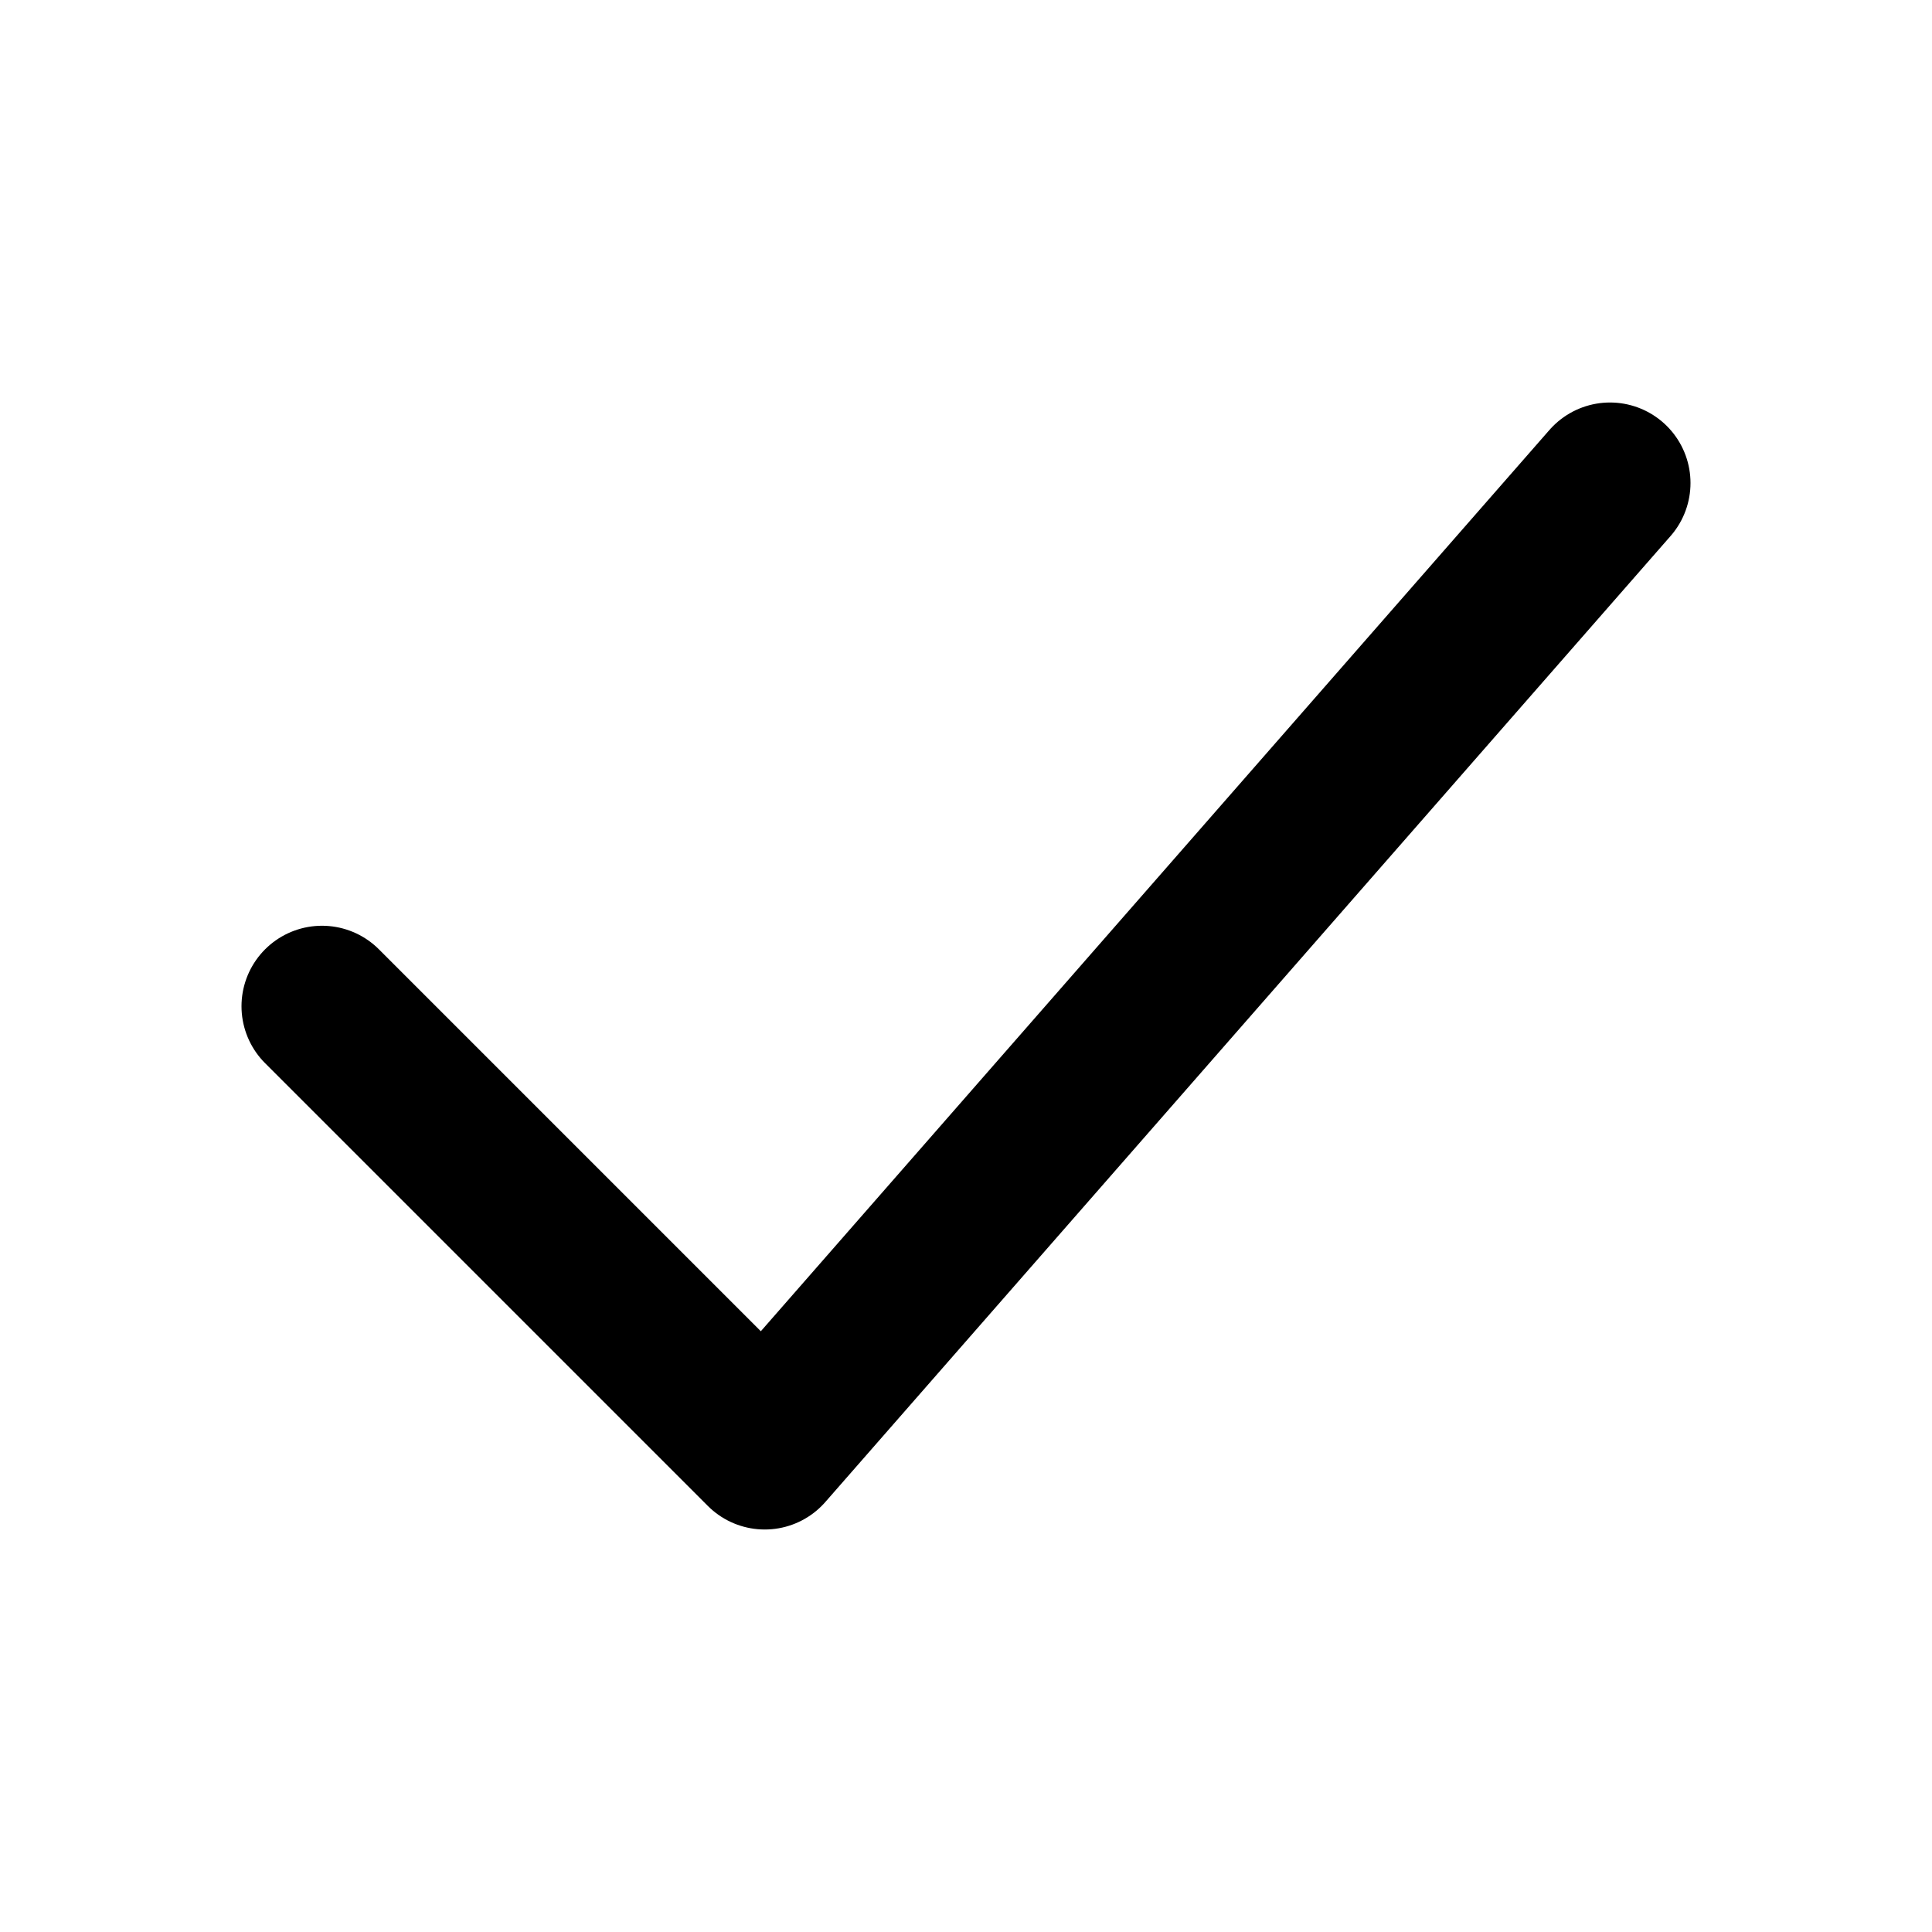
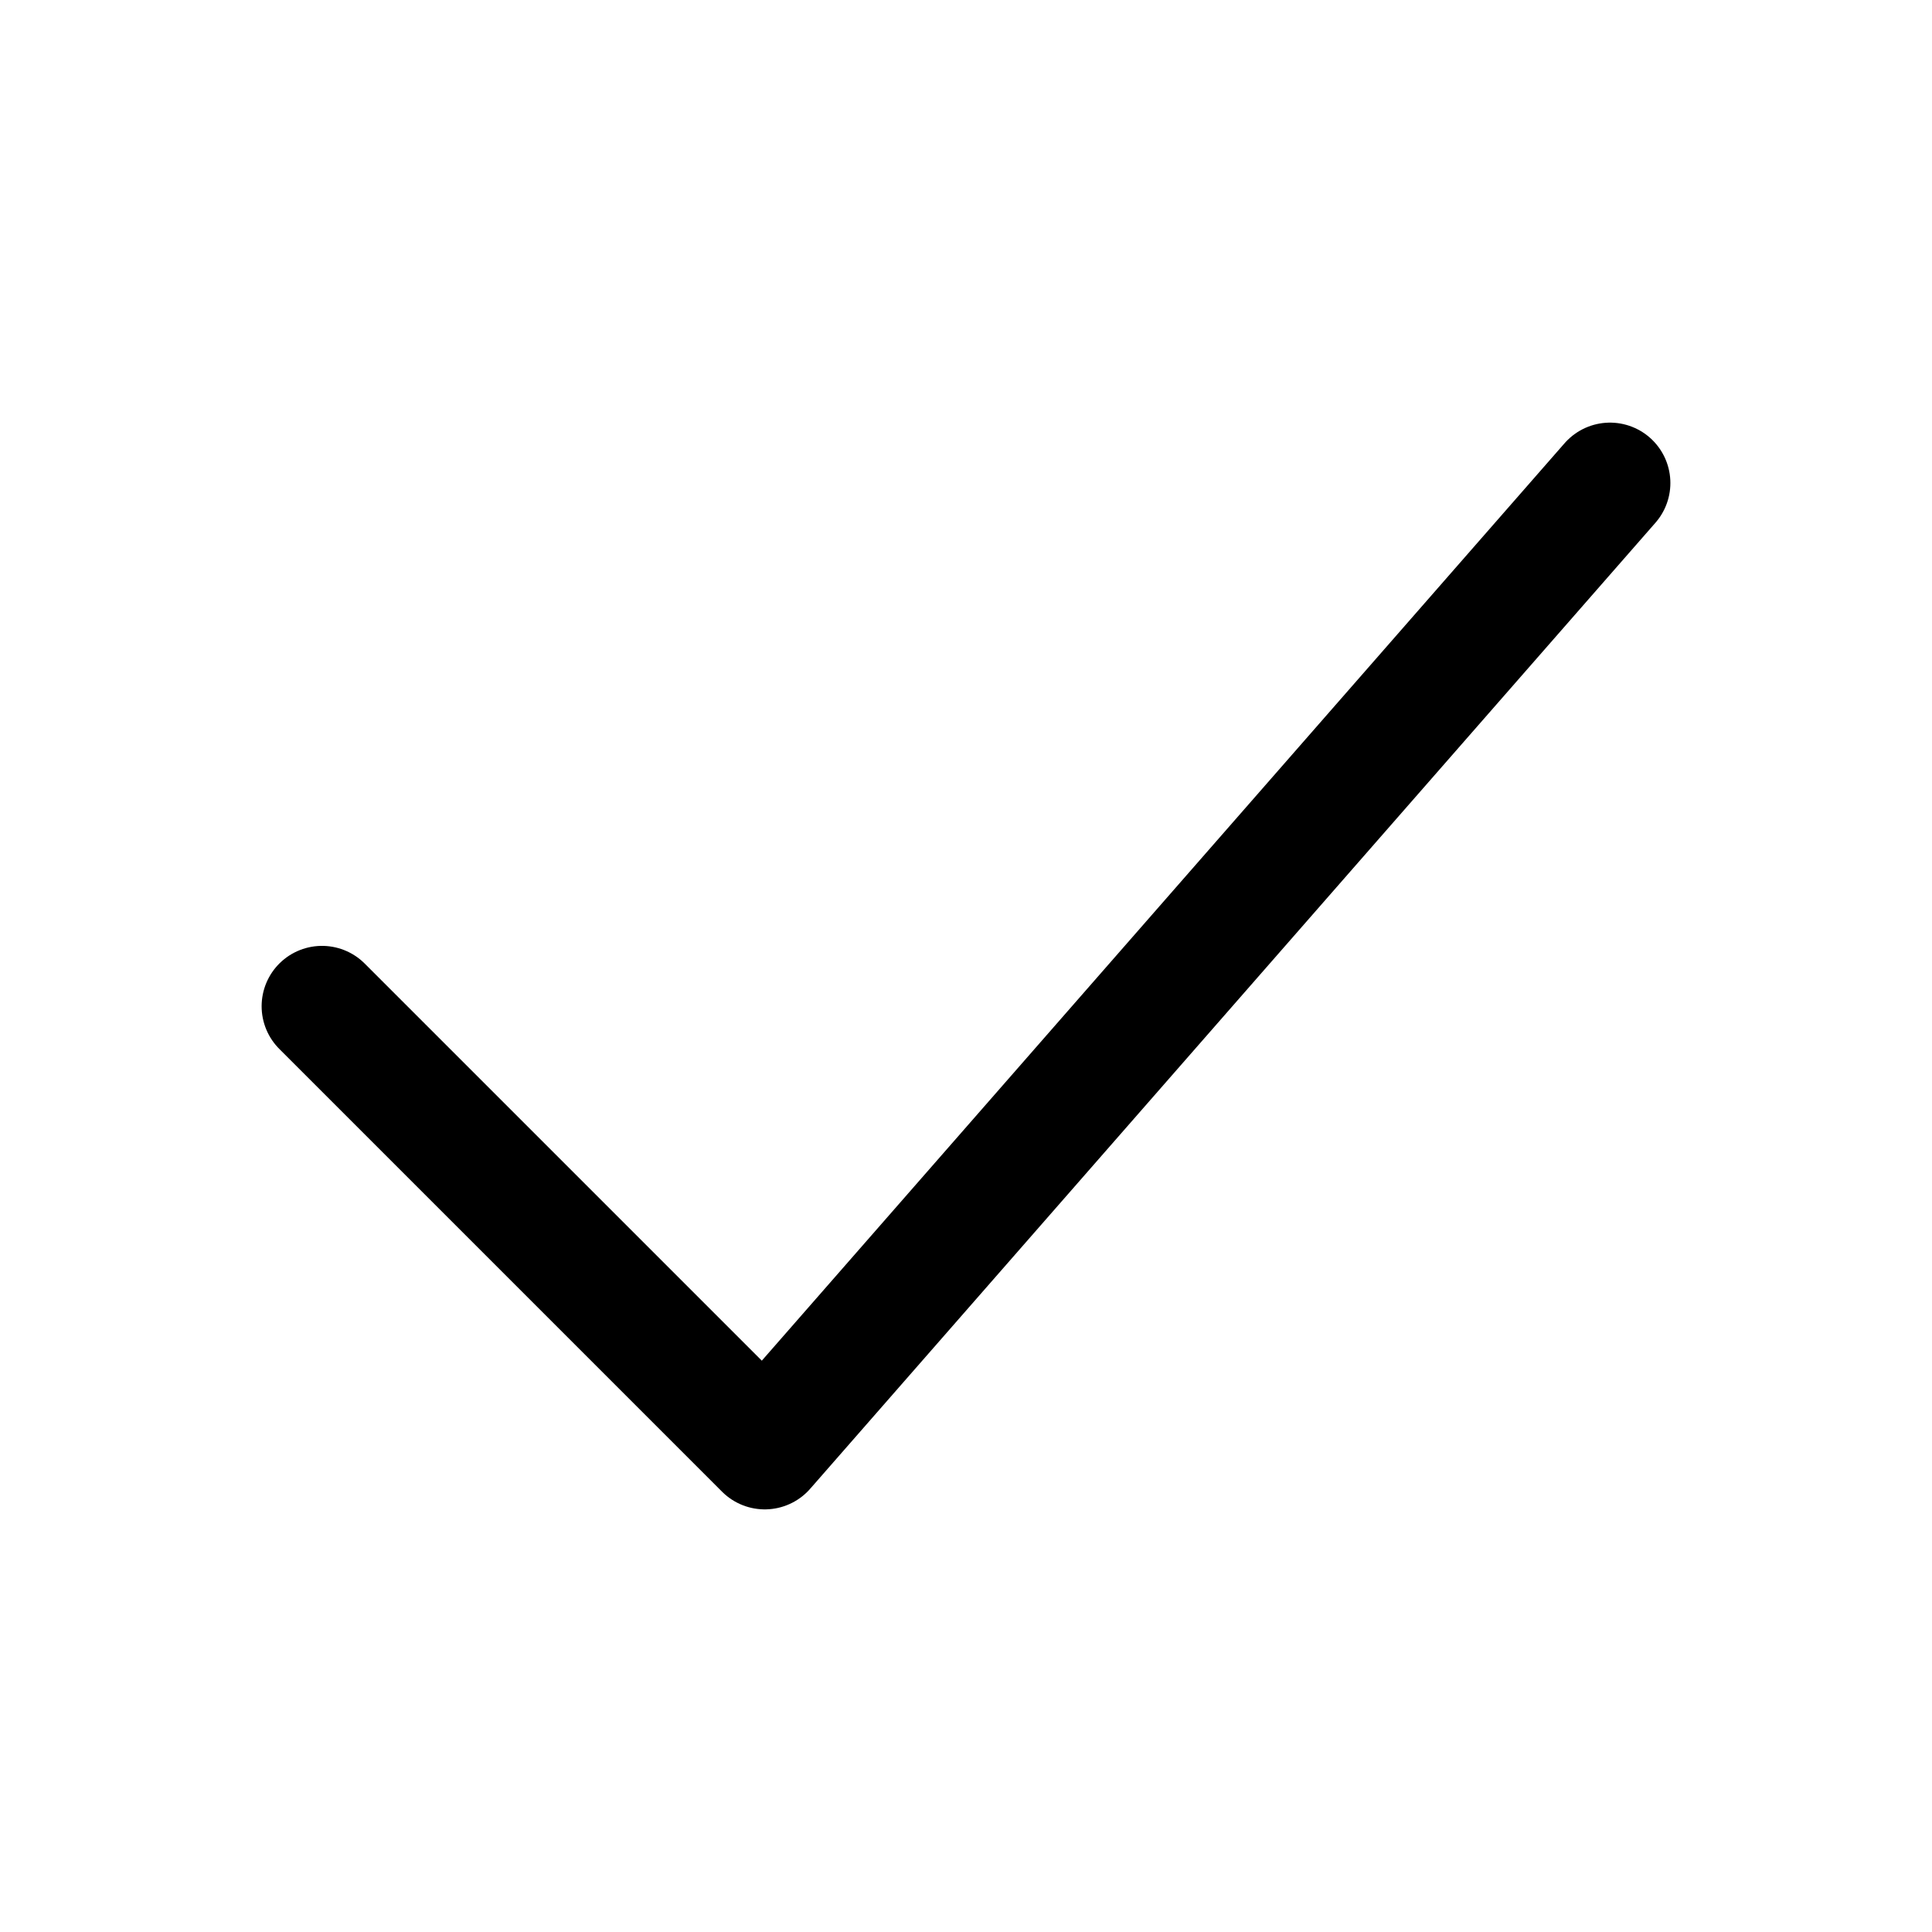
- <svg xmlns="http://www.w3.org/2000/svg" viewBox="0 0 24 24" fill="none" stroke="currentColor" stroke-width="2" stroke-linecap="round" stroke-linejoin="round">
+ <svg xmlns="http://www.w3.org/2000/svg" viewBox="0 0 24 24" fill="none" stroke="currentColor" stroke-width="1.5" stroke-linecap="round" stroke-linejoin="round">
  <path d="M4 12.5 9.5 18 20 6" />
</svg>
